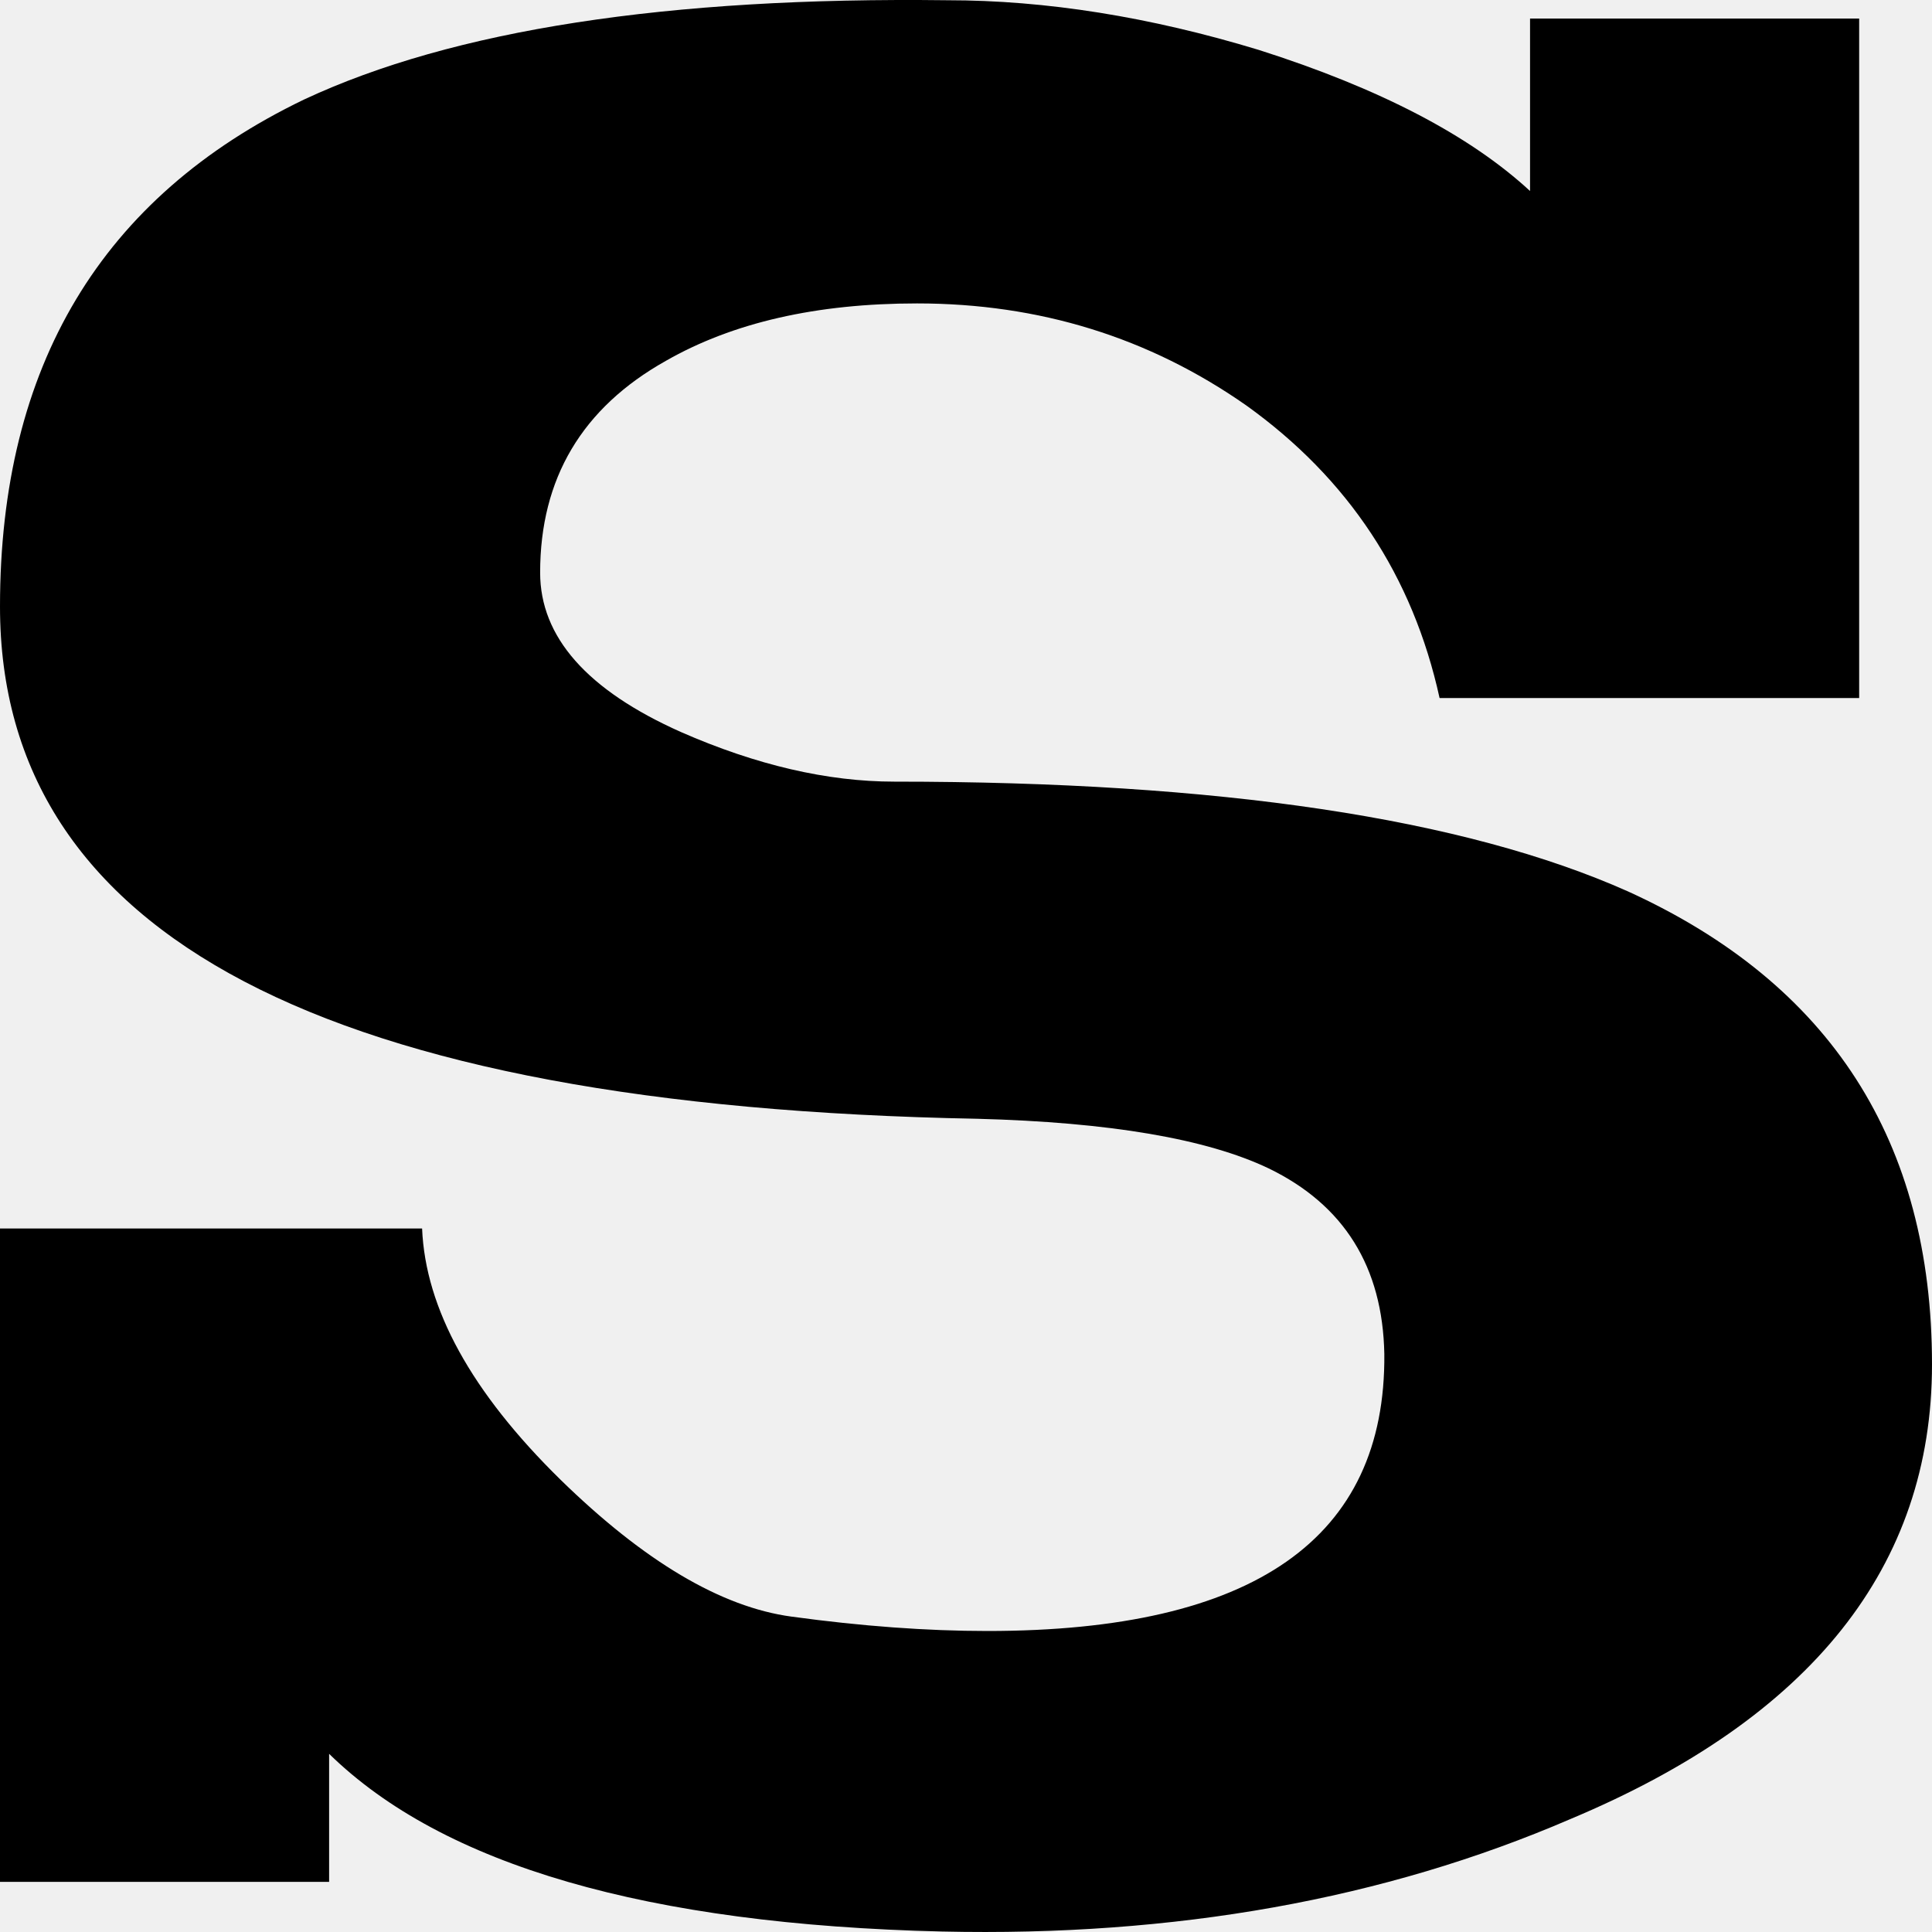
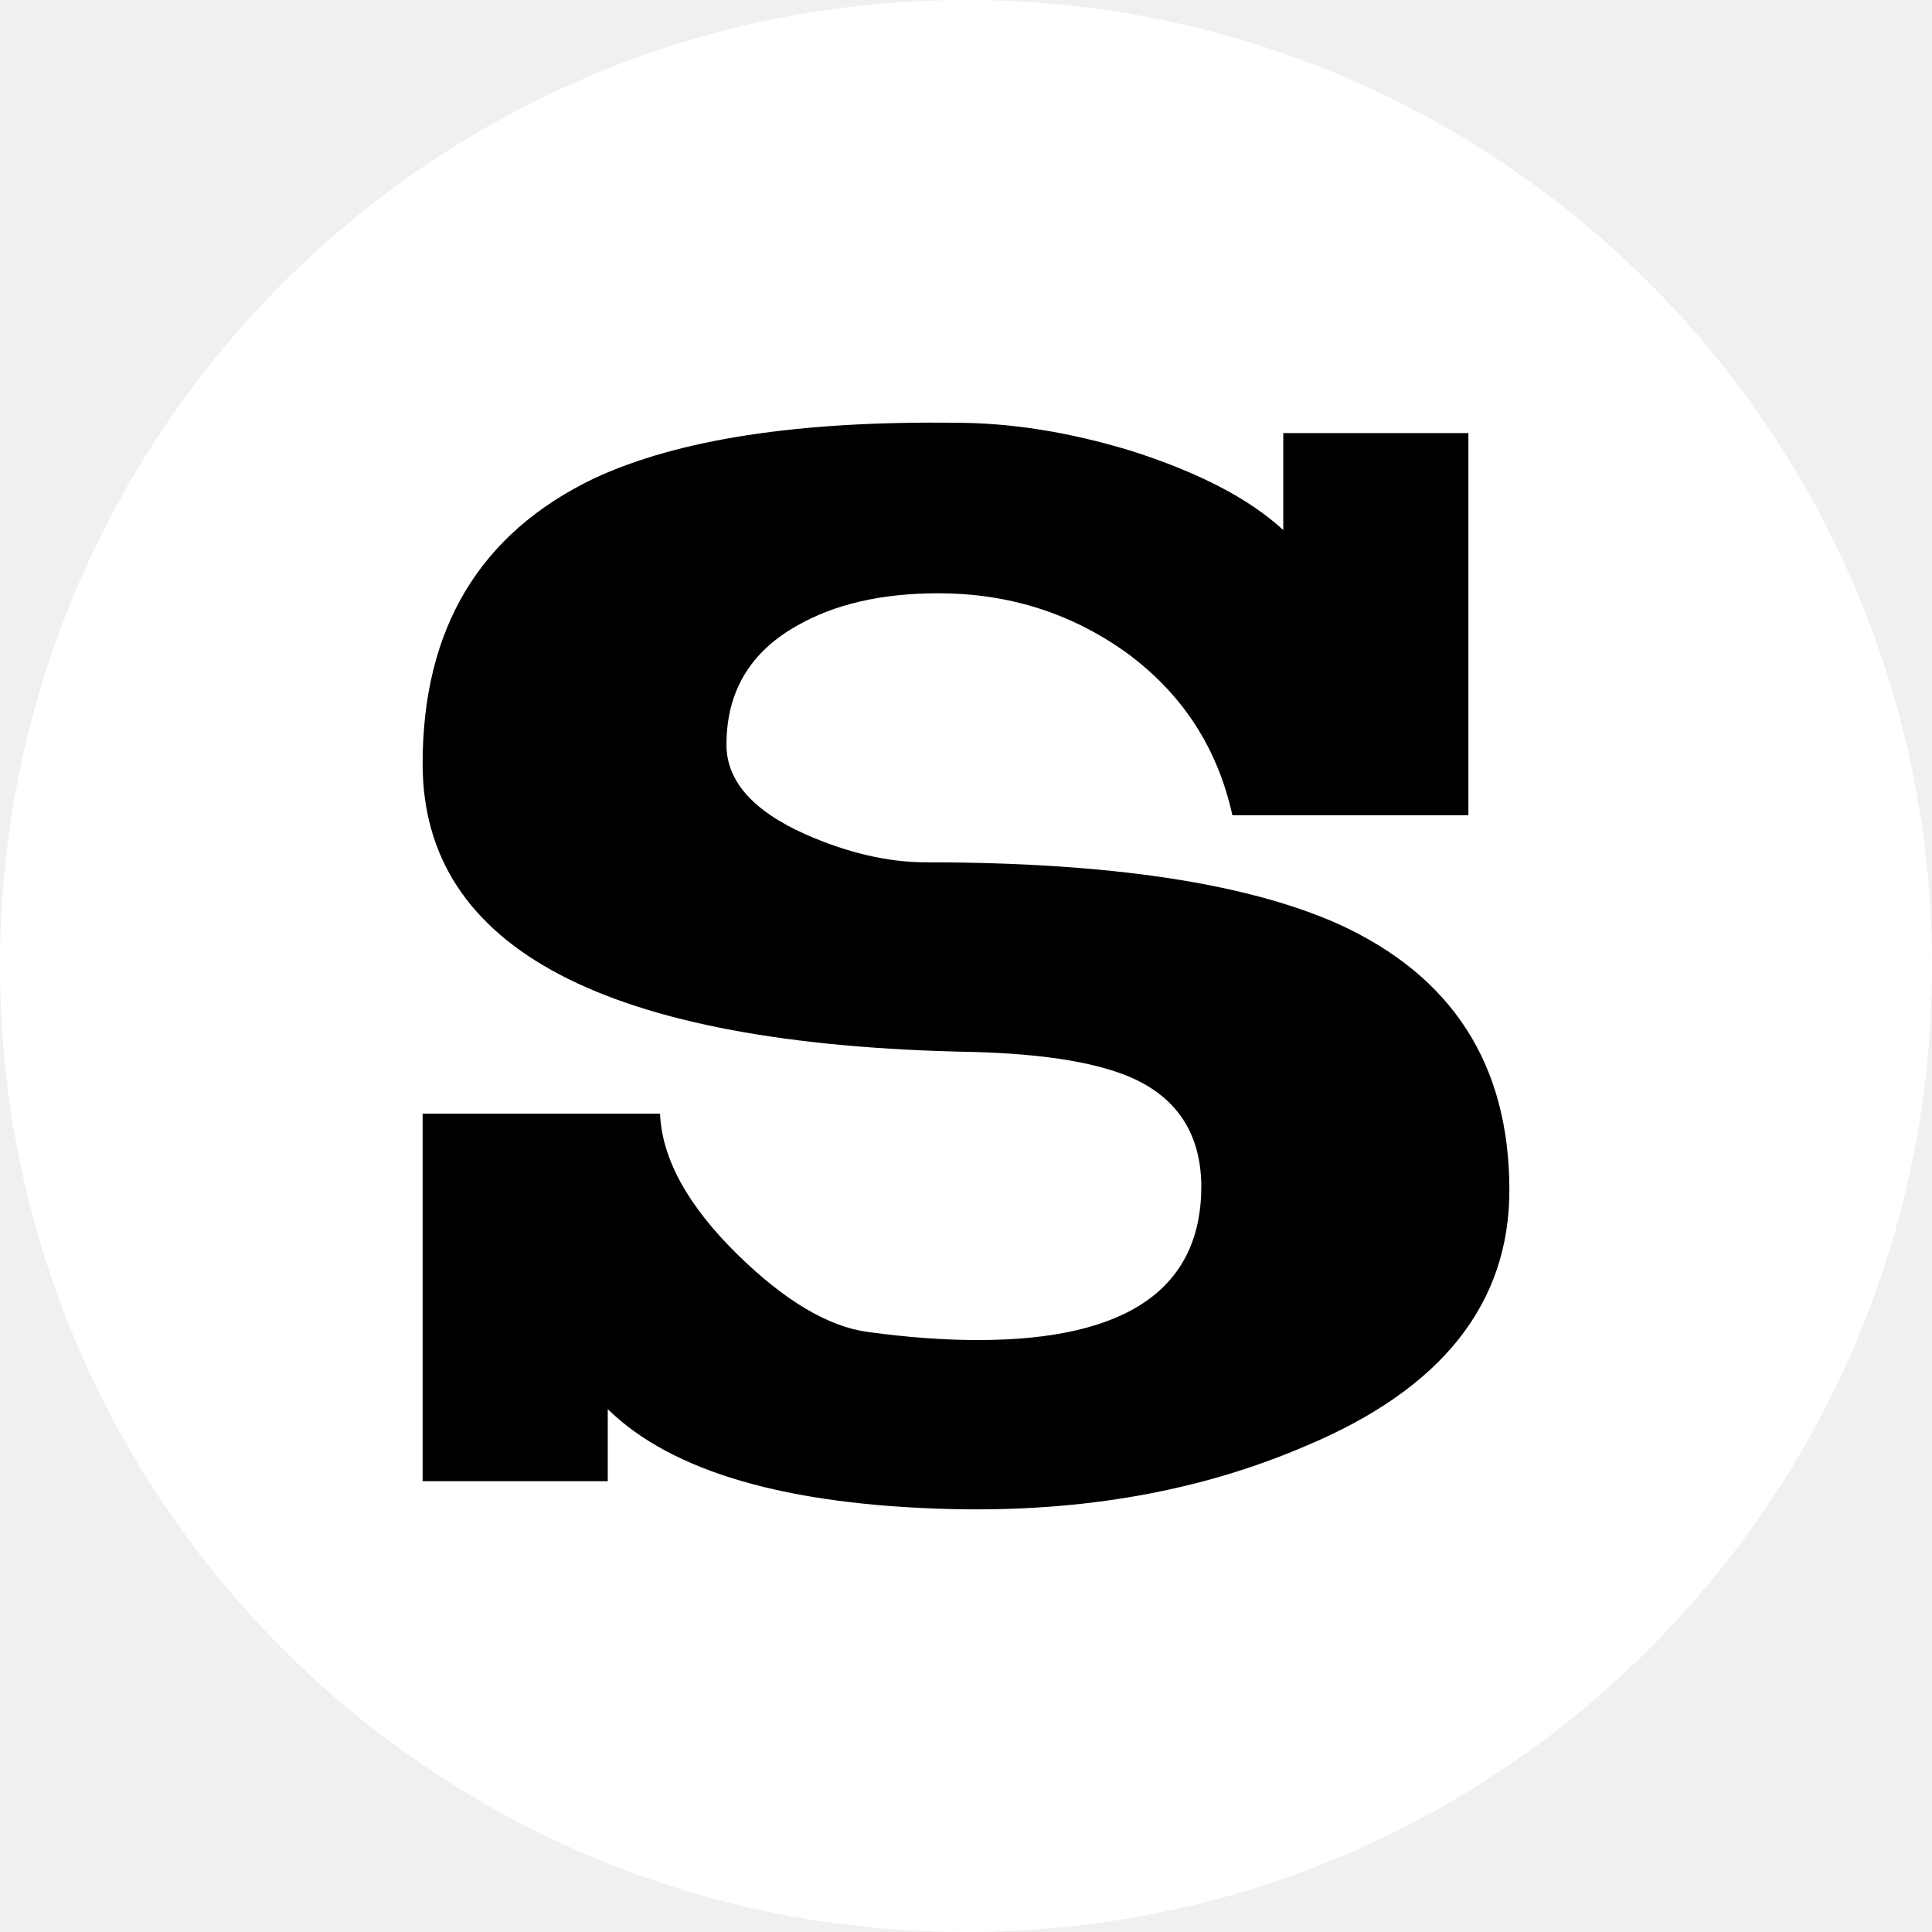
- <svg xmlns="http://www.w3.org/2000/svg" viewBox="0 0 40 40">
-   <path d="M19.506,39.99 C24.326,40.098 28.661,39.323 32.51,37.663 C37.503,35.571 40,32.433 40,28.249 C40,23.632 37.902,20.367 33.706,18.456 C30.308,16.941 25.245,16.183 18.518,16.183 C17.13,16.183 15.657,15.84 14.096,15.155 C12.154,14.289 11.183,13.189 11.183,11.855 C11.183,9.907 12.05,8.446 13.784,7.472 C15.171,6.678 16.905,6.282 18.986,6.282 C21.517,6.282 23.788,6.985 25.8,8.392 C27.915,9.907 29.25,11.927 29.805,14.452 L29.805,14.452 L38.492,14.452 L38.492,0.384 L31.678,0.384 L31.678,3.955 C30.429,2.801 28.557,1.827 26.06,1.033 C23.806,0.348 21.656,0.005 19.61,0.005 C13.819,-0.067 9.38,0.618 6.294,2.061 C2.098,4.081 0,7.58 0,12.558 C0,19.375 6.745,22.91 20.234,23.163 C22.974,23.235 24.985,23.578 26.268,24.191 C27.828,24.948 28.626,26.229 28.661,28.032 C28.695,31.856 25.956,33.768 20.442,33.768 C19.194,33.768 17.841,33.669 16.385,33.47 C14.928,33.272 13.333,32.325 11.599,30.63 C9.762,28.826 8.808,27.095 8.739,25.435 L8.739,25.435 L0,25.435 L0,38.962 L6.814,38.962 L6.814,36.311 C9.172,38.619 13.403,39.846 19.506,39.99 Z" />
+ <svg xmlns="http://www.w3.org/2000/svg" viewBox="0 0 64 64">
+   <circle fill="white" cx="32" cy="32" r="32" />
+   <path d="M31.555,49.991 C35.893,50.088 39.795,49.39 43.259,47.897 C47.753,46.014 50,43.19 50,39.424 C50,35.269 48.112,32.331 44.336,30.61 C41.277,29.247 36.72,28.565 30.666,28.565 C29.417,28.565 28.091,28.256 26.687,27.64 C24.939,26.86 24.065,25.87 24.065,24.669 C24.065,22.916 24.845,21.601 26.406,20.725 C27.654,20.01 29.215,19.653 31.087,19.653 C33.365,19.653 35.41,20.286 37.22,21.553 C39.124,22.916 40.325,24.734 40.824,27.006 L40.824,27.006 L48.642,27.006 L48.642,14.346 L42.51,14.346 L42.51,17.559 C41.386,16.521 39.701,15.644 37.454,14.93 C35.425,14.313 33.49,14.005 31.649,14.005 C26.437,13.94 22.442,14.557 19.664,15.855 C15.888,17.673 14,20.822 14,25.302 C14,31.438 20.07,34.619 32.211,34.847 C34.676,34.911 36.486,35.22 37.641,35.772 C39.046,36.454 39.763,37.606 39.795,39.229 C39.826,42.67 37.36,44.391 32.398,44.391 C31.274,44.391 30.057,44.302 28.746,44.123 C27.436,43.945 26,43.092 24.44,41.567 C22.785,39.943 21.927,38.385 21.865,36.892 L21.865,36.892 L14,36.892 L14,49.066 L20.133,49.066 L20.133,46.68 C22.255,48.757 26.062,49.861 31.555,49.991 Z" />
</svg>
